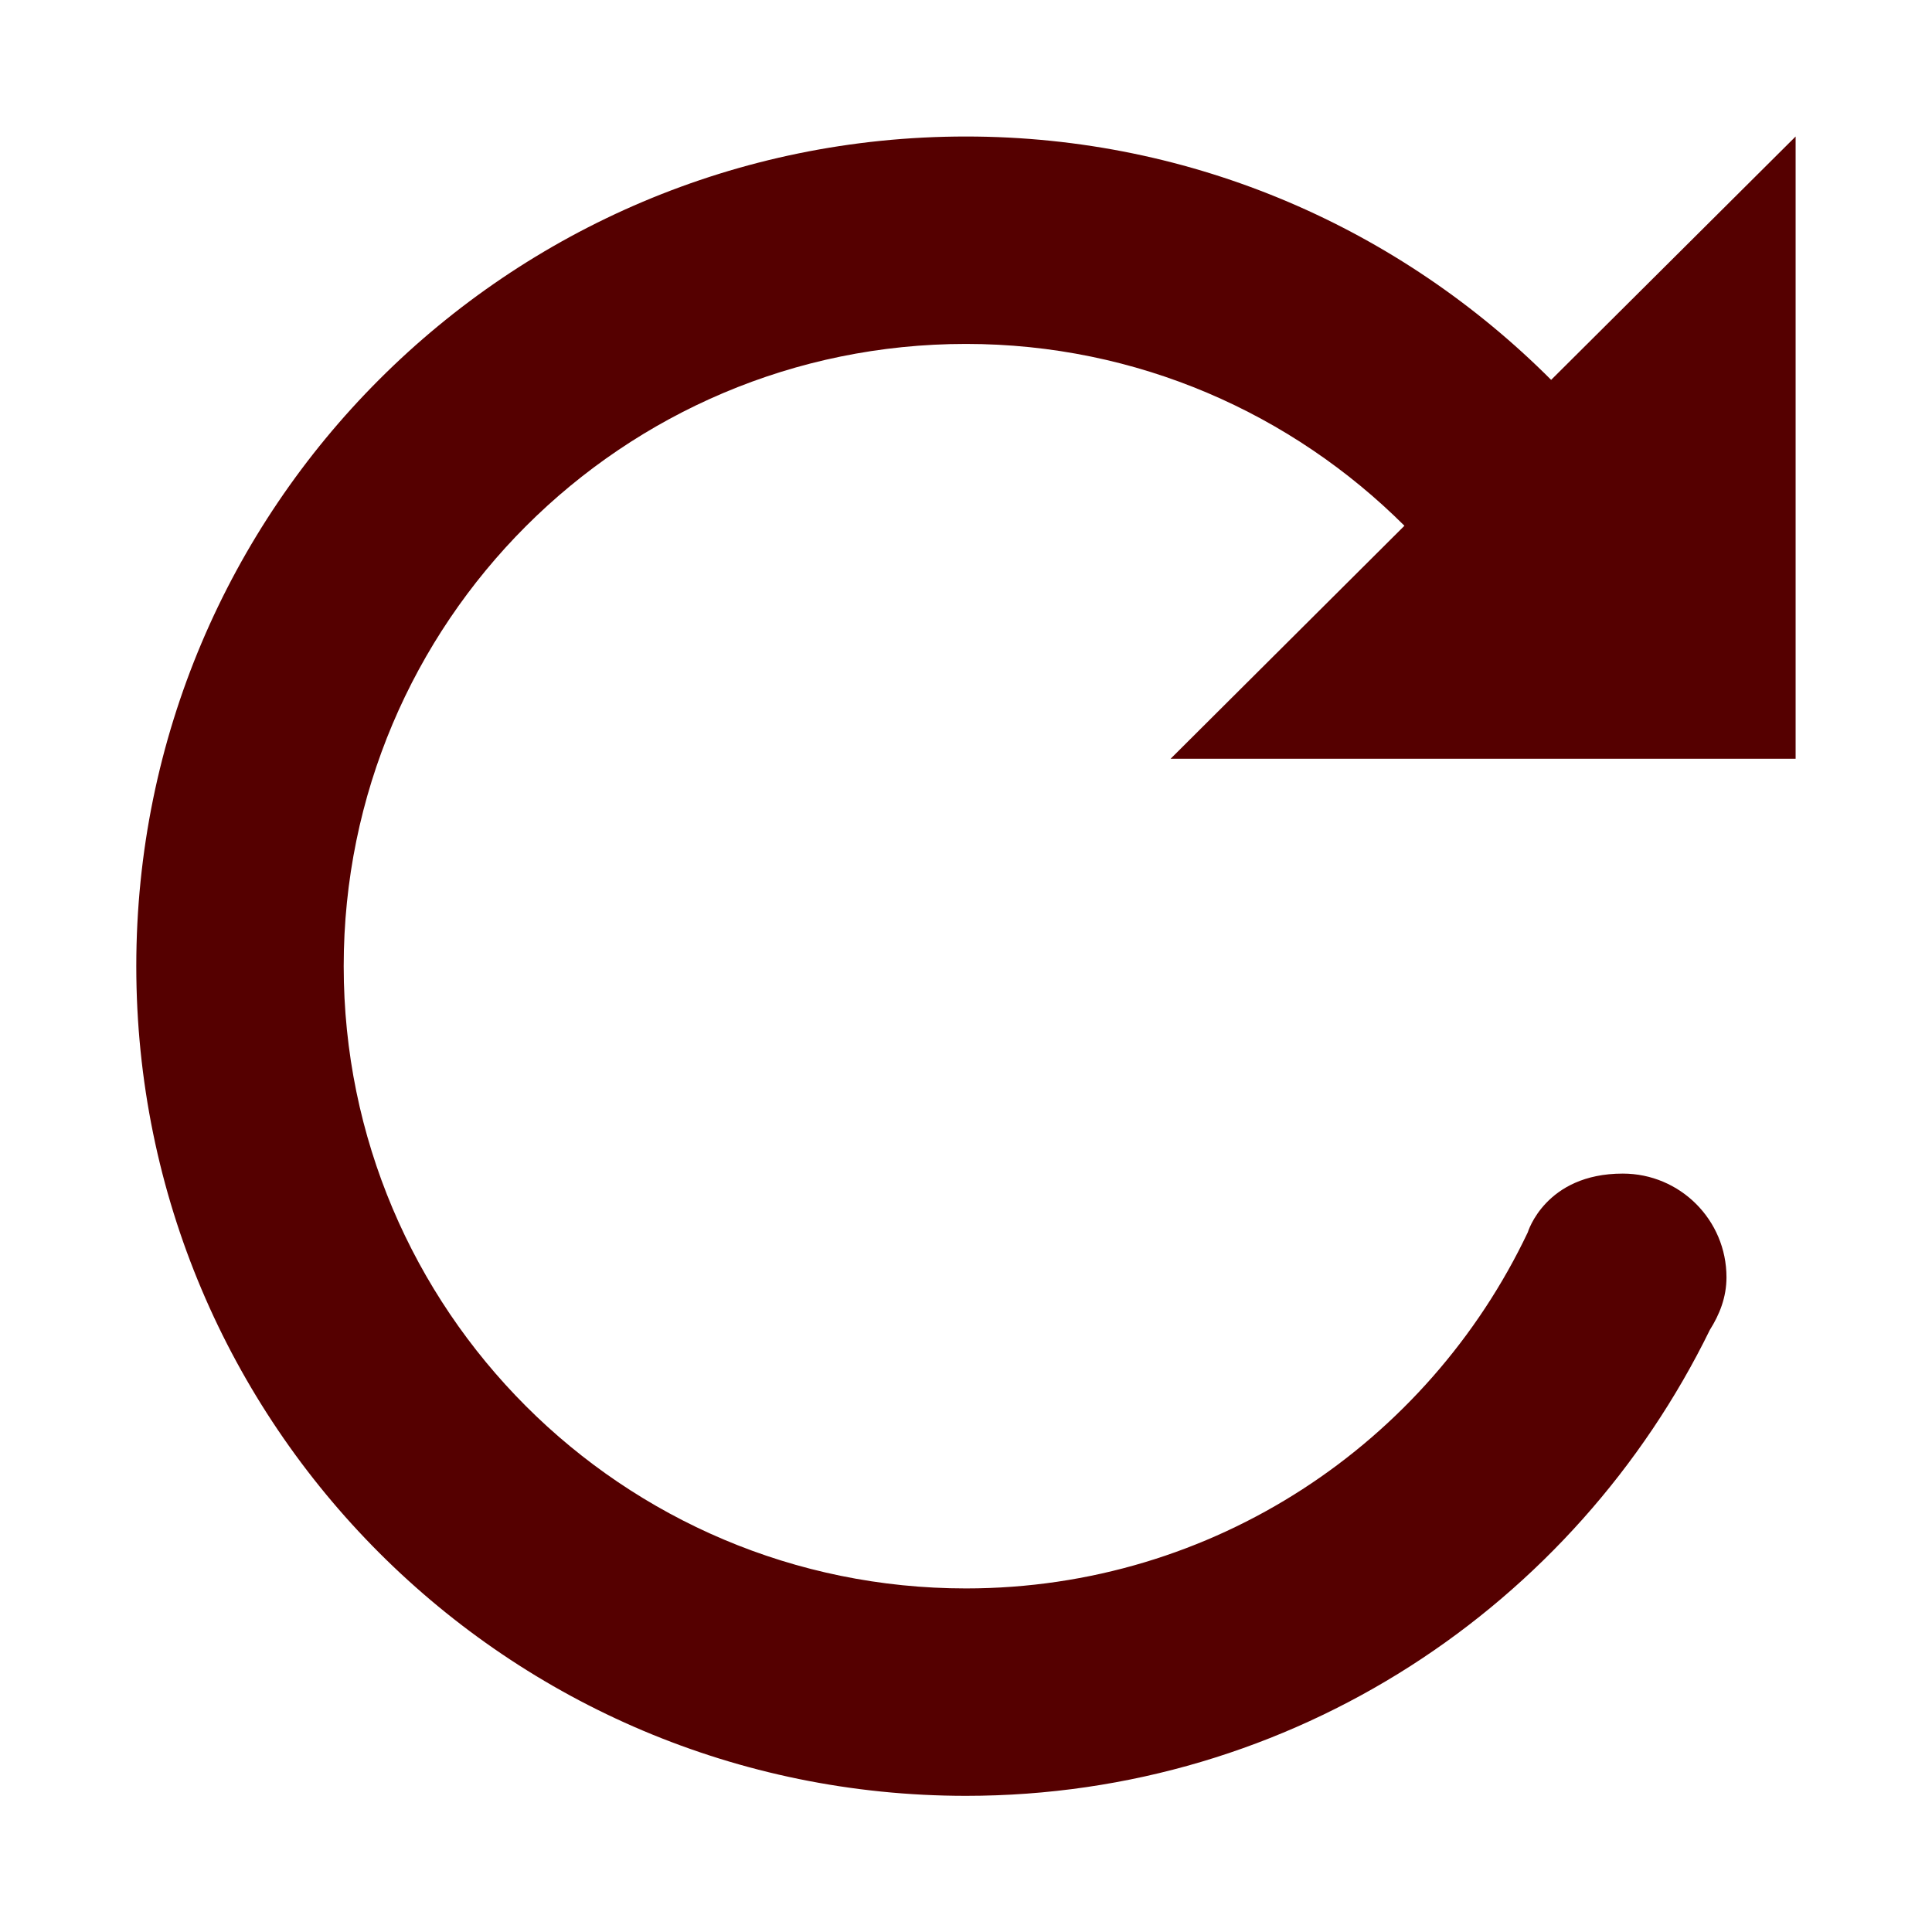
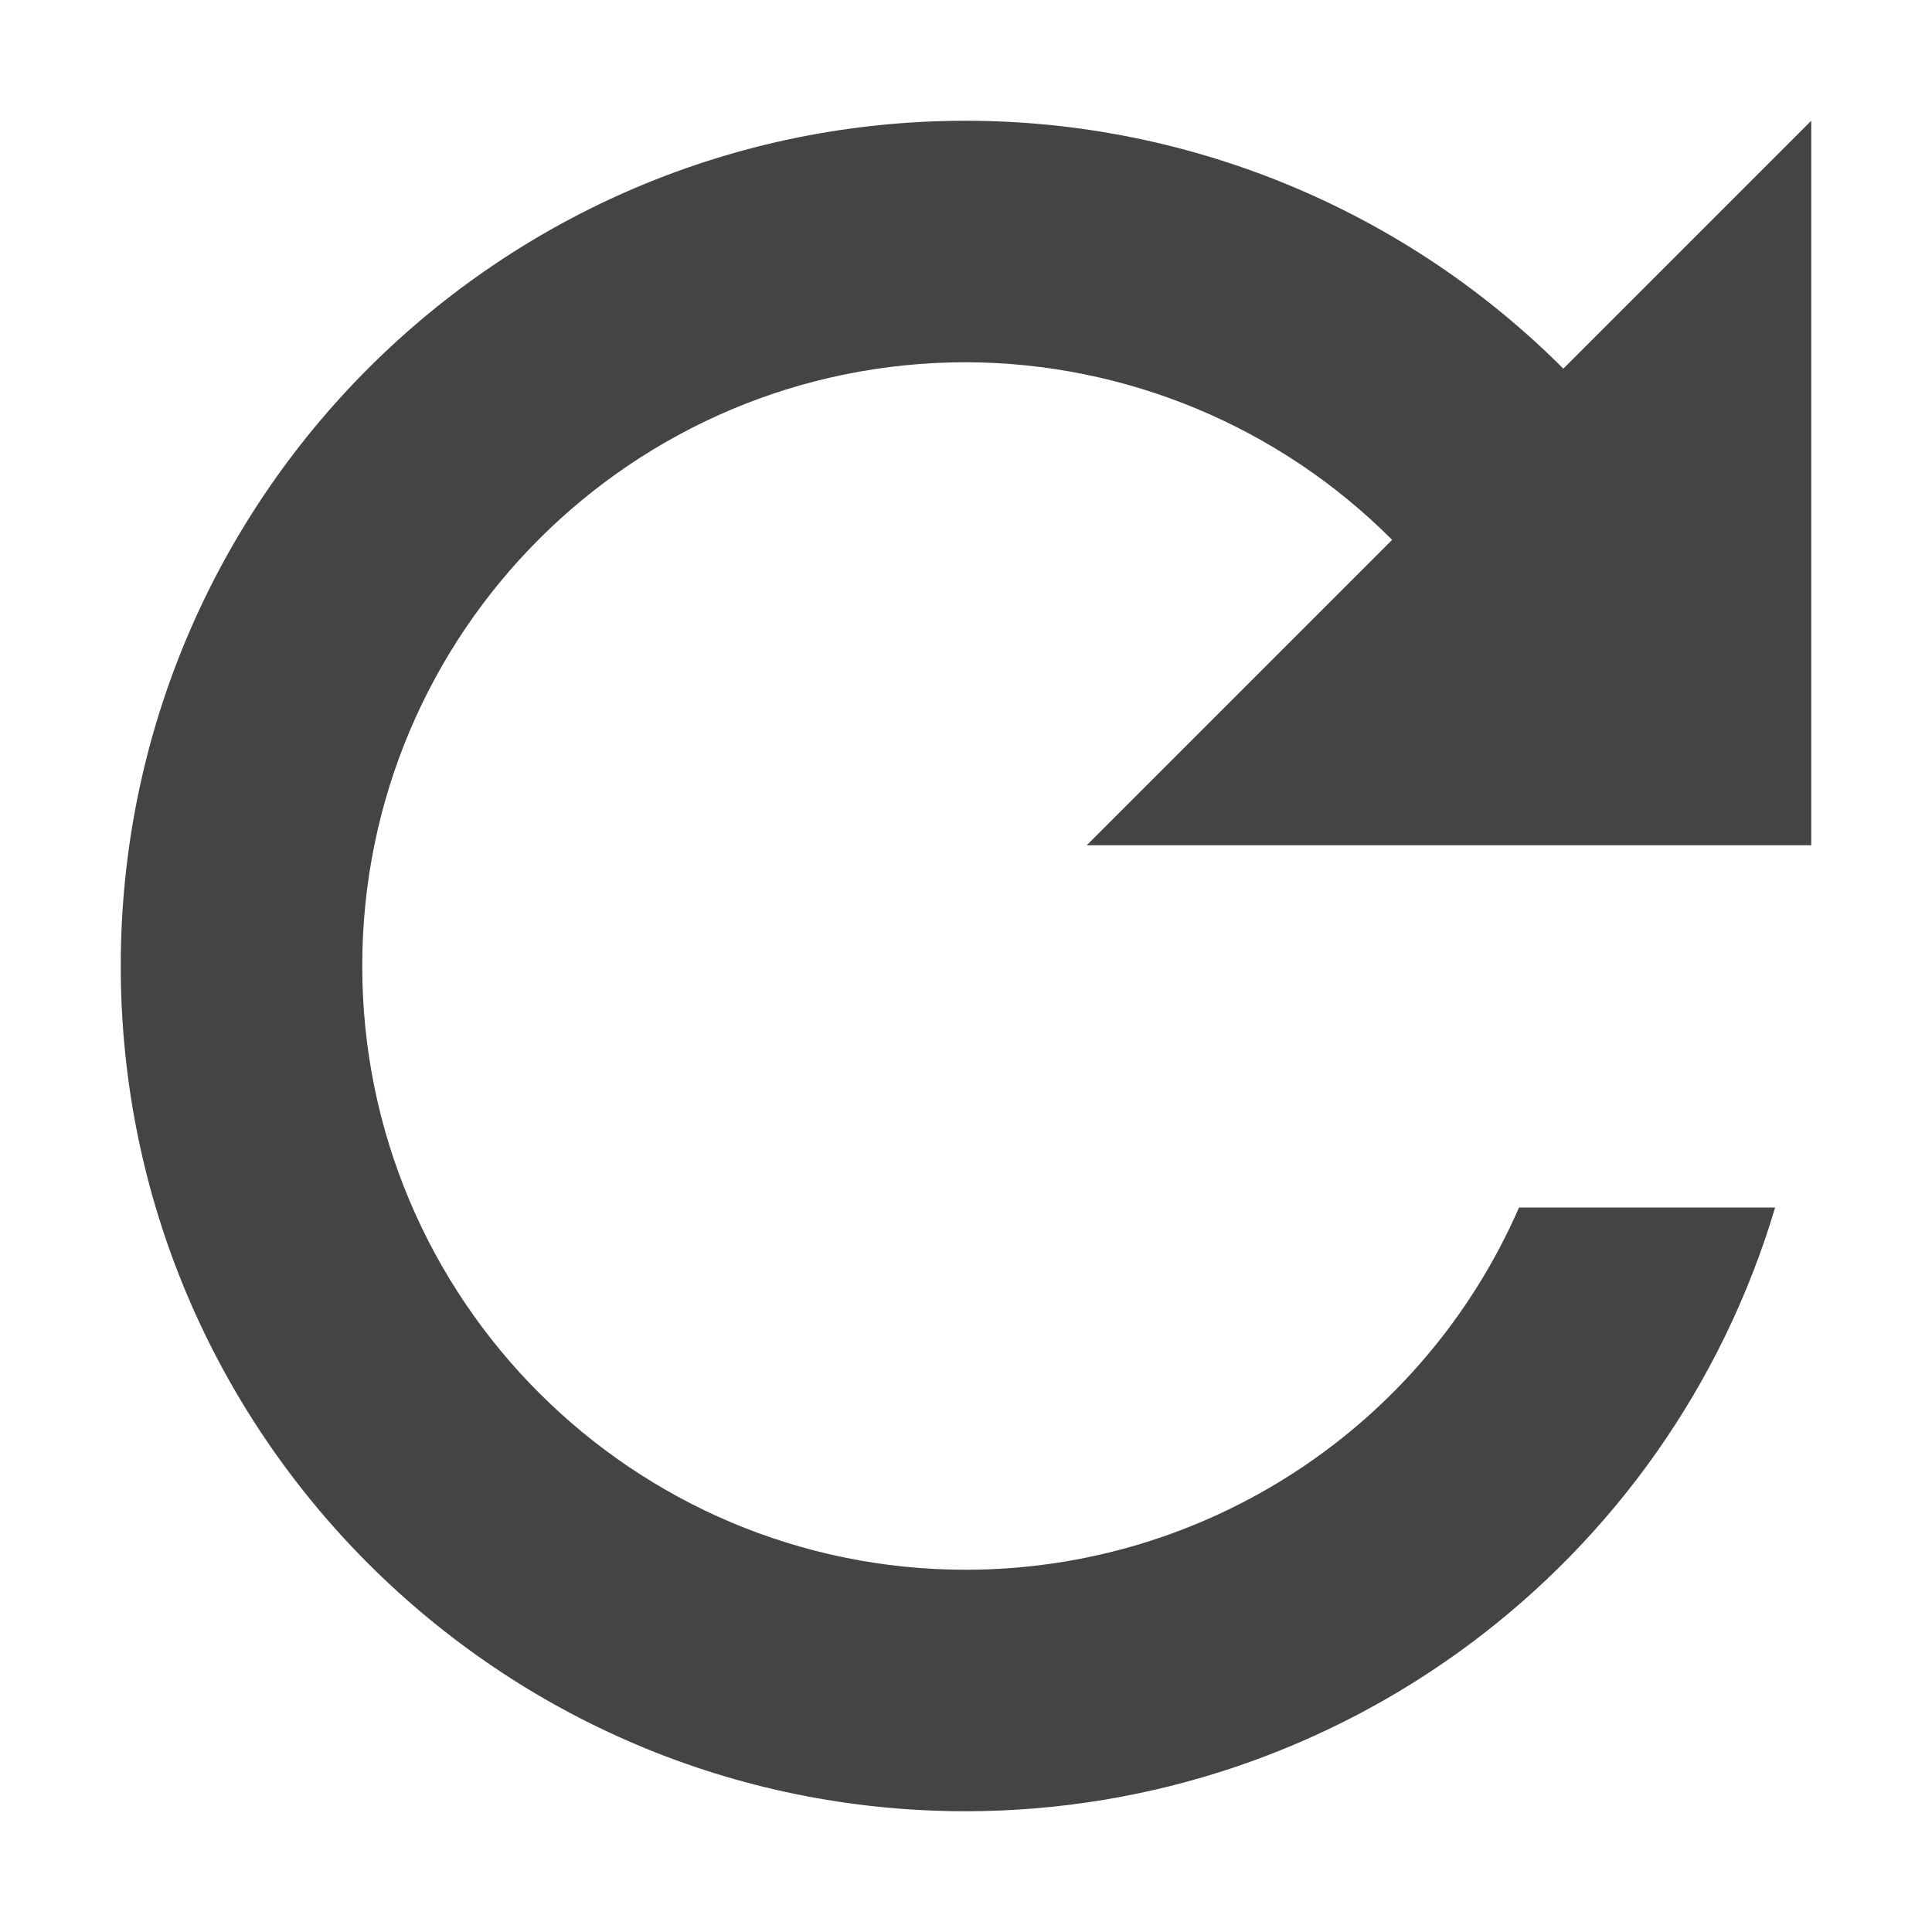
- <svg xmlns="http://www.w3.org/2000/svg" style="clip-rule:evenodd;fill-rule:evenodd;stroke-linejoin:round;stroke-miterlimit:2" viewBox="0 0 16 16" version="1.1" id="svg5">
-   <defs id="defs9" />
-   <g id="Redo-Icon" transform="matrix(.572579 0 0 .572579 -478.12 -1994.88)" style="fill:#550000">
-     <path d="m861 3495h-9.04l3.382-3.37c-1.625-1.62-3.862-2.63-6.342-2.63-4.971 0-9 4.03-9 9s4.029 9 9 9c3.591 0 6.682-2.11 8.126-5.15 0 0 0.252-0.85 1.374-0.85 0.828 0 1.5 0.67 1.5 1.5 0 0.29-0.101 0.54-0.24 0.76-1.952 3.99-6.026 6.74-10.76 6.74-6.627 0-12-5.37-12-12s5.373-12 12-12c3.311 0 6.297 1.35 8.464 3.52l3.536-3.52v9z" fill="#dfdfdf" id="path2" style="fill:#550000" />
-   </g>
+ <svg xmlns="http://www.w3.org/2000/svg" width="16" height="16" version="1.1">
+   <defs>
+     <style id="current-color-scheme" type="text/css">
+    .ColorScheme-Text { color:#444444; } .ColorScheme-Highlight { color:#4285f4; } .ColorScheme-NeutralText { color:#ff9800; } .ColorScheme-PositiveText { color:#4caf50; } .ColorScheme-NegativeText { color:#f44336; }
+   </style>
+   </defs>
+   <path style="fill:currentColor" class="ColorScheme-Text" d="M 8 1 A 7 7 0 0 0 1 8 A 7 7 0 0 0 8 15 A 7 7 0 0 0 14.701 10 L 12.58 10 A 5 5 0 0 1 8 13 A 5 5 0 0 1 3 8 A 5 5 0 0 1 8 3 A 5 5 0 0 1 11.529 4.471 L 9 7 L 15 7 L 15 1 L 12.947 3.053 A 7 7 0 0 0 8 1 z" />
</svg>
